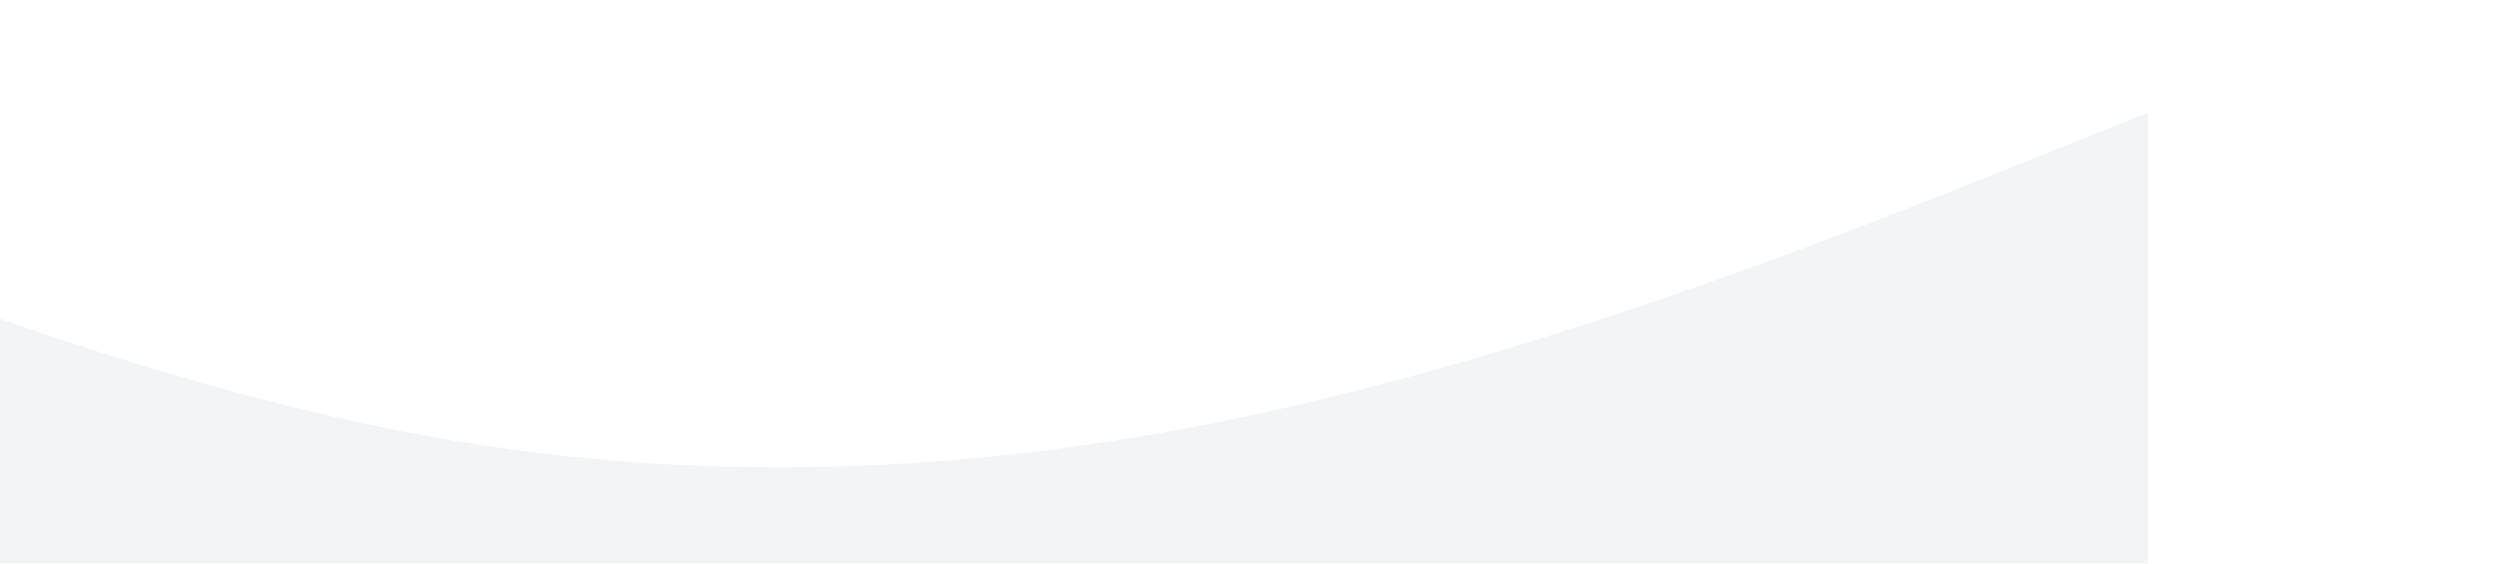
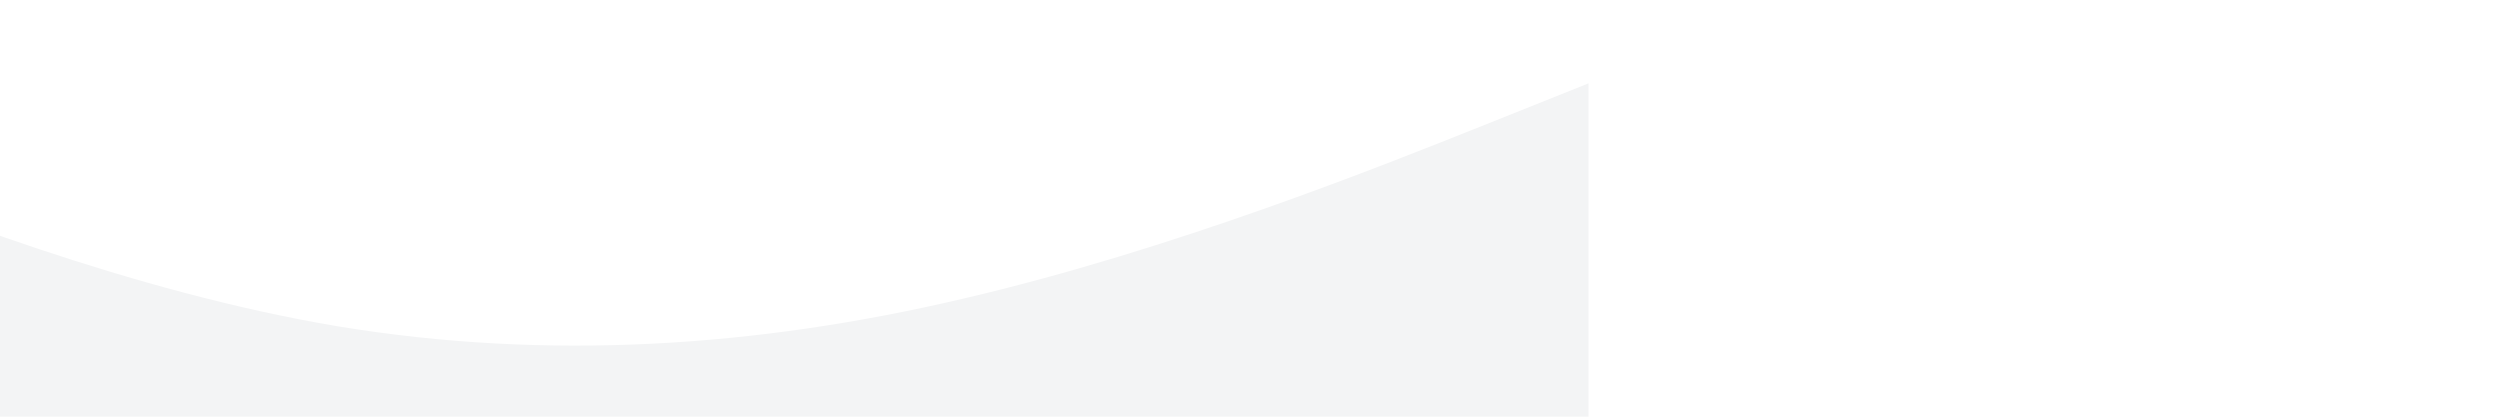
- <svg xmlns="http://www.w3.org/2000/svg" viewBox="220 0 1420 320">
+ <svg xmlns="http://www.w3.org/2000/svg" viewBox="220 0 1920 320">
  <path fill="#f3f4f5" fill-opacity="1" d="M0,96L80,128C160,160,320,224,480,250.7C640,277,800,267,960,229.3C1120,192,1280,128,1360,96L1440,64L1440,320L1360,320C1280,320,1120,320,960,320C800,320,640,320,480,320C320,320,160,320,80,320L0,320Z" />
</svg>
